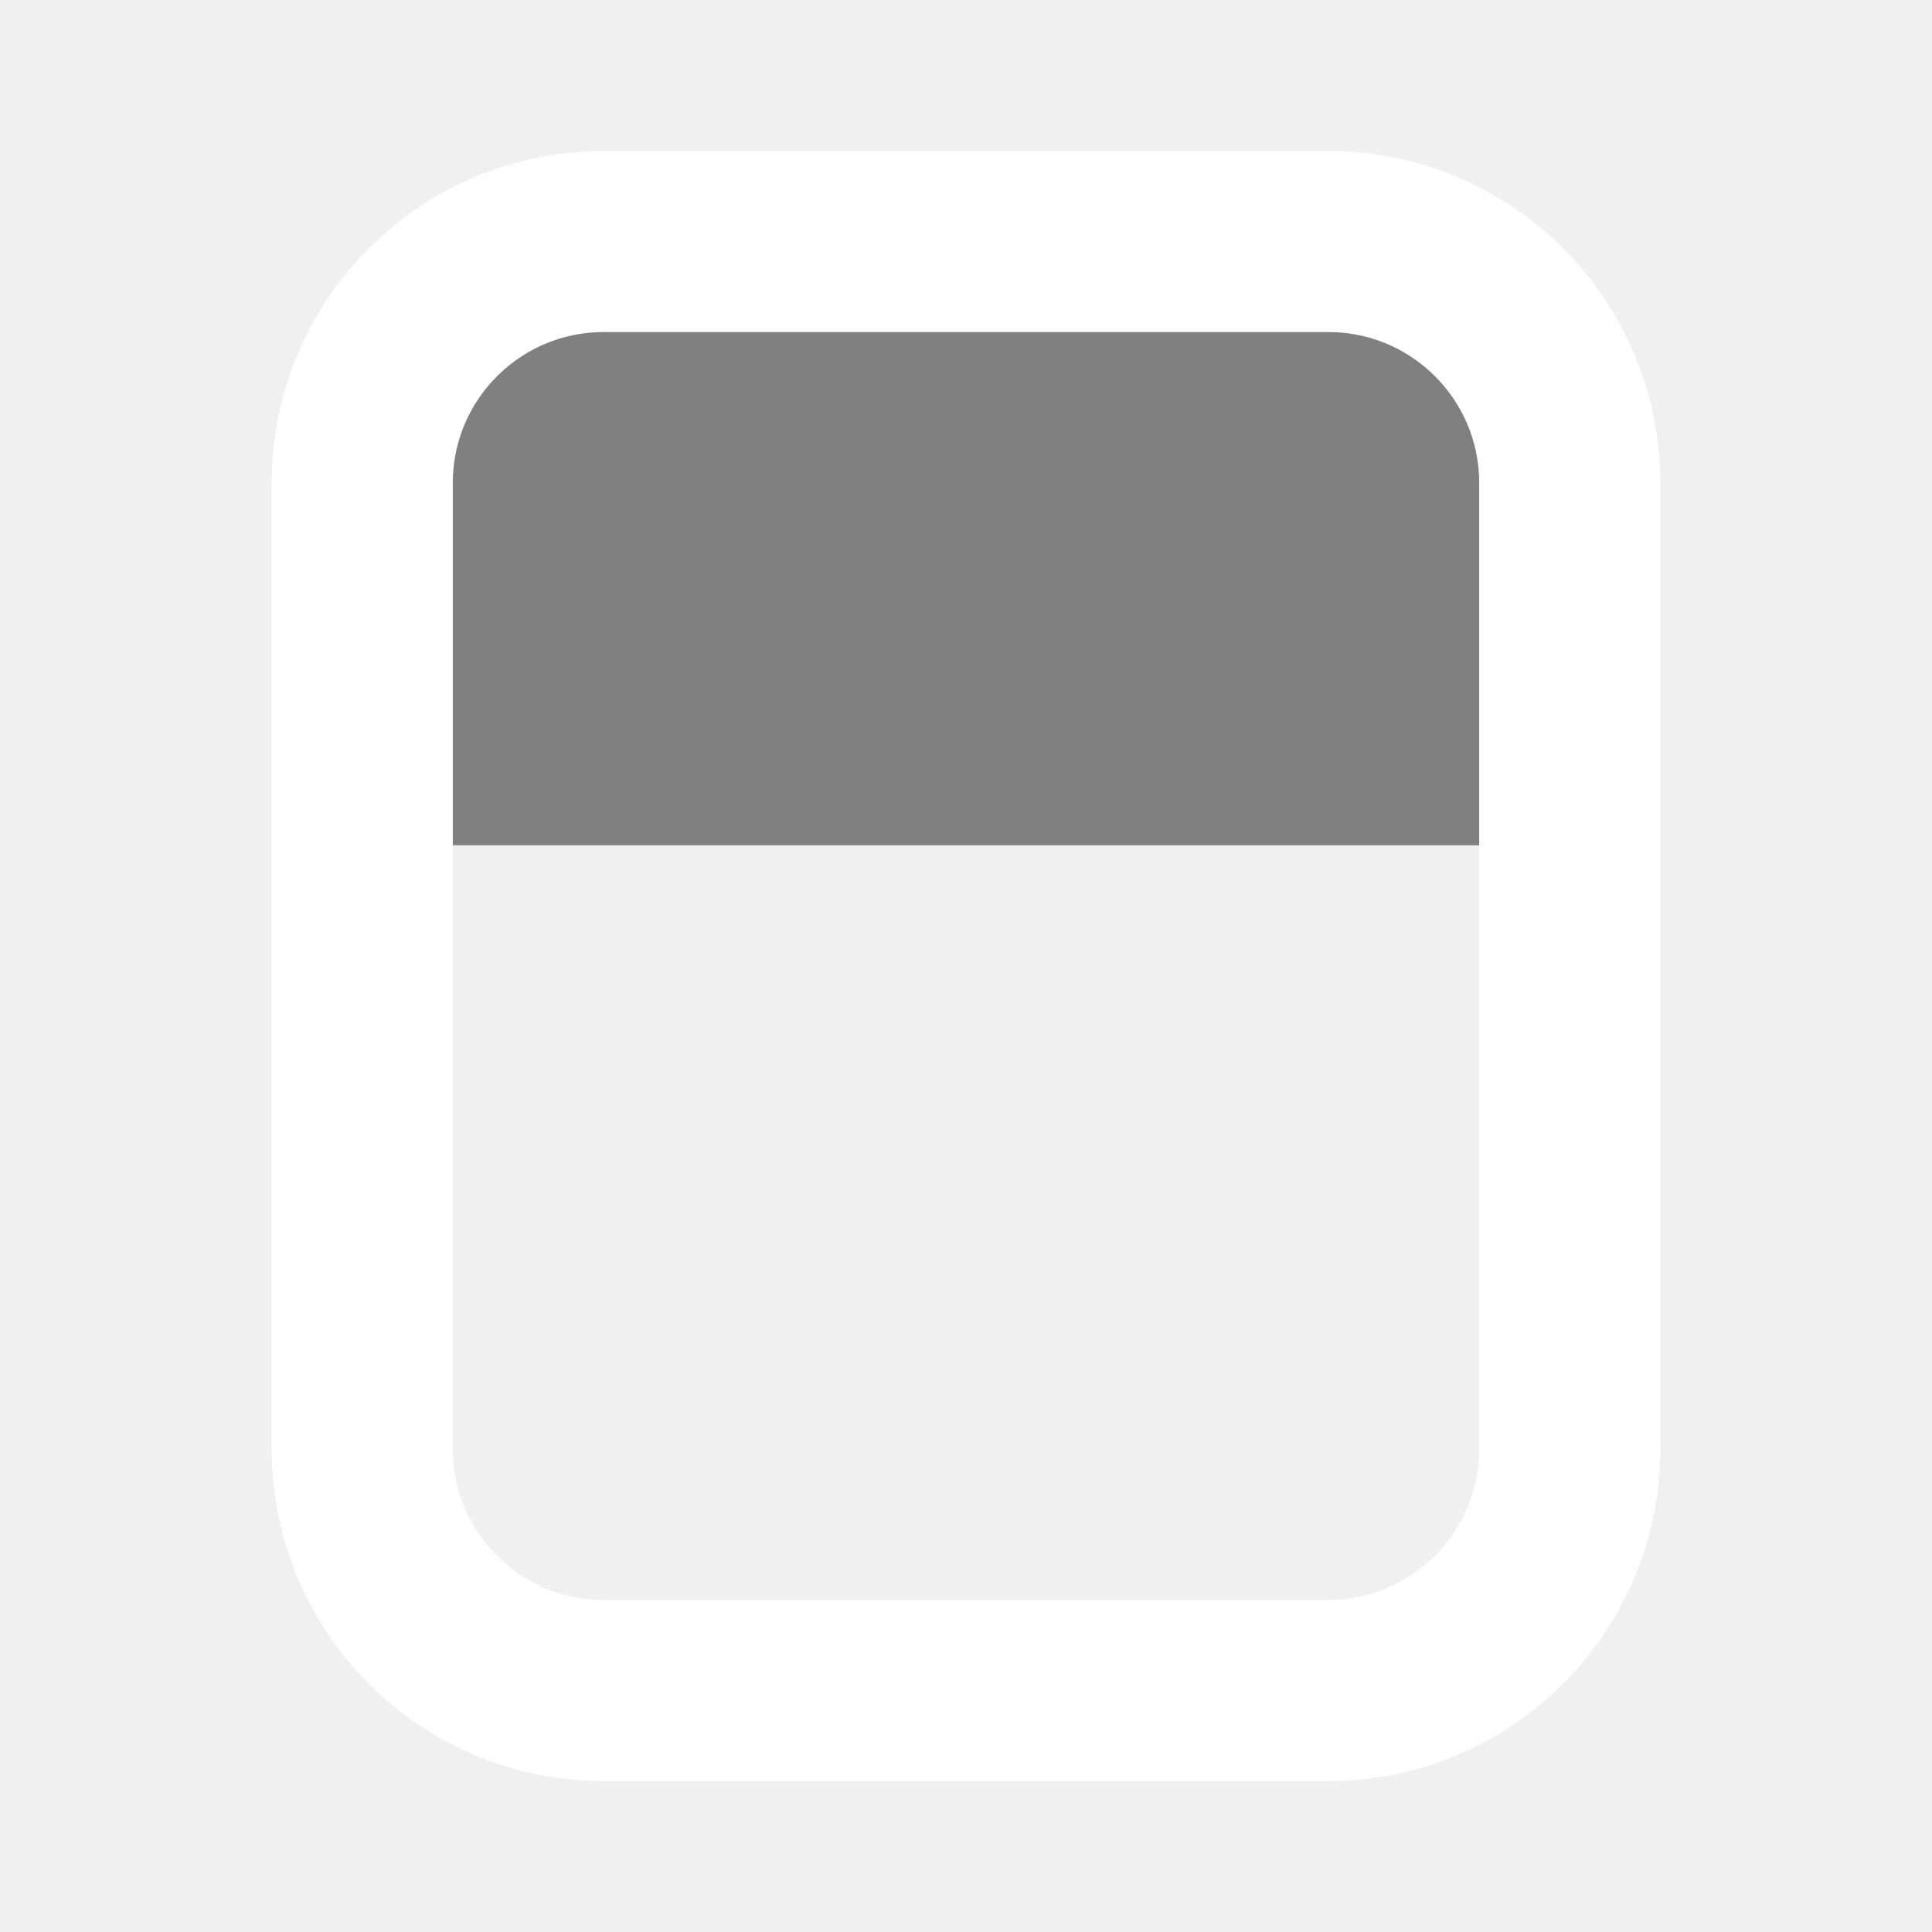
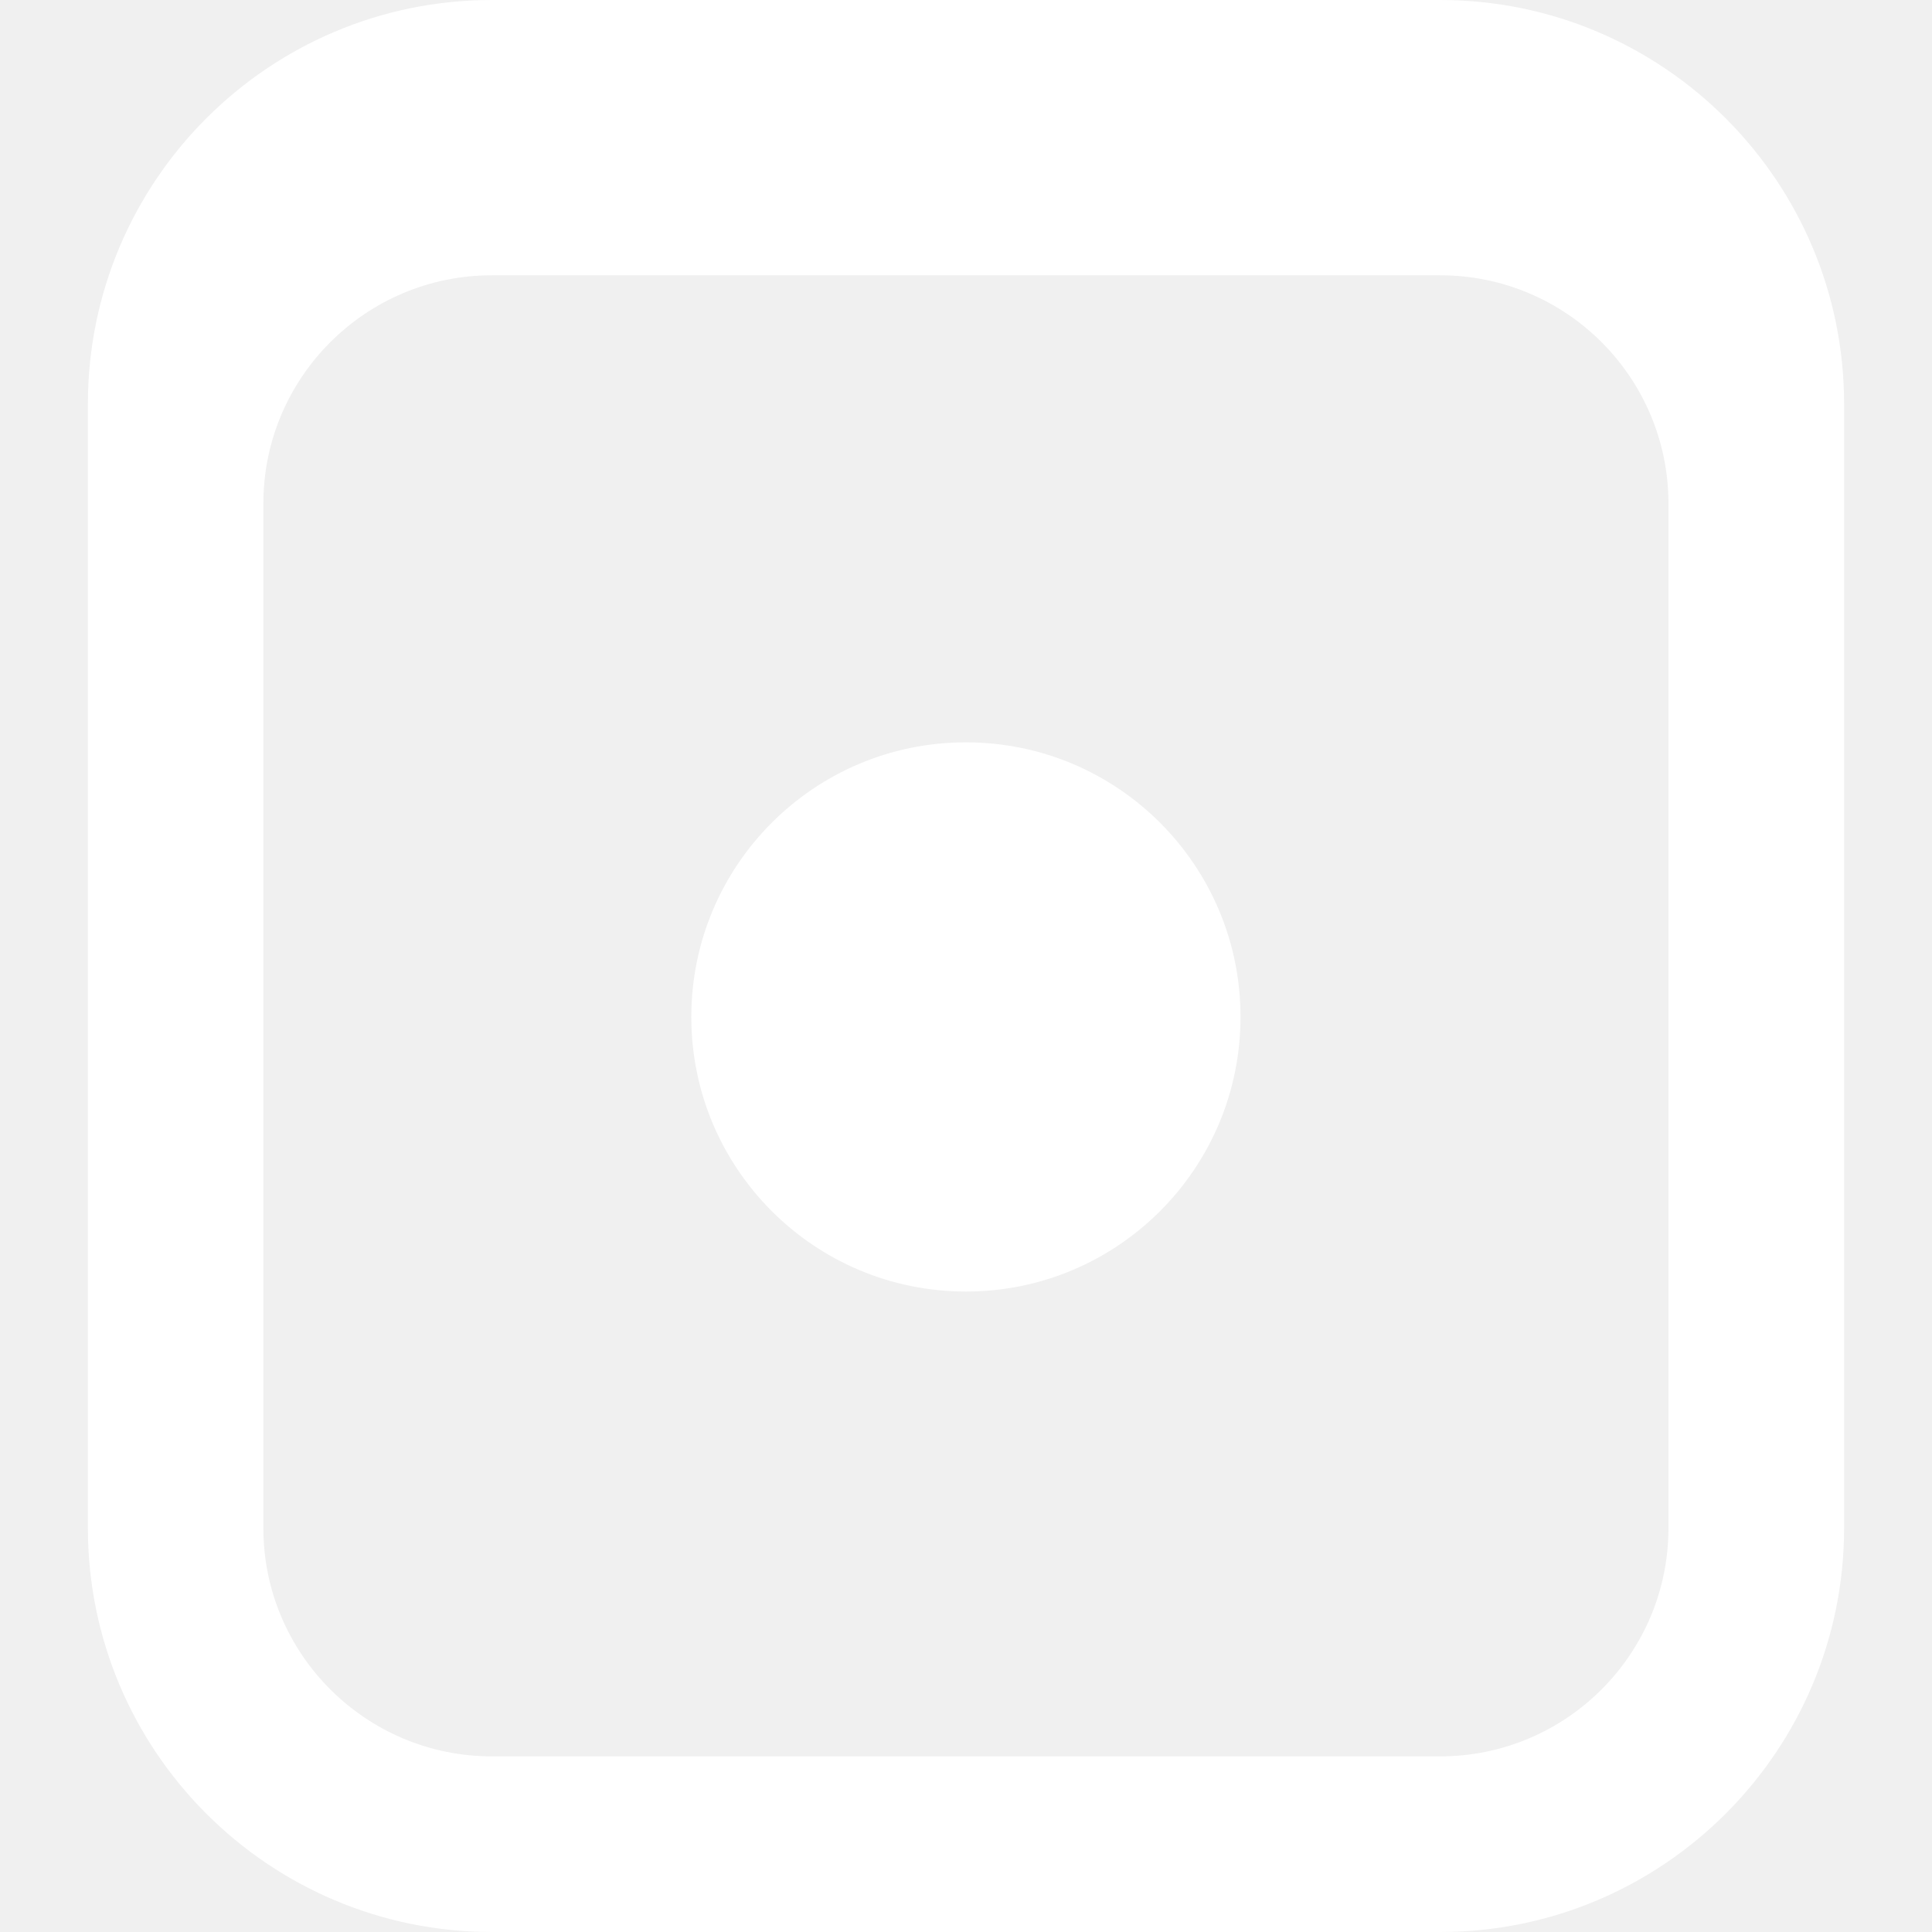
<svg xmlns="http://www.w3.org/2000/svg" height="1600" viewBox="0 0 1600 1600" width="1600" version="1.1" id="svg1">
  <defs id="defs1" />
-   <rect style="fill:#808080;fill-opacity:1;stroke:none;stroke-width:80;stroke-linecap:round;stroke-linejoin:bevel;paint-order:markers stroke fill" id="rect3" width="970.023" height="433.724" x="329.977" y="266.276" ry="0" />
-   <rect style="mix-blend-mode:normal;fill:none;fill-opacity:1;stroke:#ffffff;stroke-width:150;stroke-linecap:round;stroke-linejoin:bevel;stroke-dasharray:none;paint-order:normal" id="rect2" width="1000" height="1200" x="300" y="200" ry="200" />
+   <path d="M 407.315,0 C 222.634,0 72.798,149.917 72.798,334.517 v 930.966 c 0,184.6 149.836,334.517 334.517,334.517 h 785.369 c 184.682,0 334.516,-149.917 334.516,-334.517 V 334.517 C 1527.201,149.917 1377.367,0 1192.685,0 Z m 0,227.983 h 785.369 c 104.36,0 189.063,84.671 189.063,189.063 v 848.437 c 0,104.311 -84.703,189.062 -189.063,189.062 H 407.315 c -104.36,0 -189.204,-84.751 -189.204,-189.062 V 417.046 c 0,-104.393 84.844,-189.063 189.204,-189.063 z M 799.929,614.772 c -125.597,0.001 -227.413,101.818 -227.415,227.415 0,125.597 101.817,227.412 227.415,227.414 125.597,0 227.412,-101.817 227.414,-227.414 0,-125.597 -101.817,-227.414 -227.414,-227.415 z" style="fill:#ffffff;stroke-width:77.251" id="path1" />
</svg>
